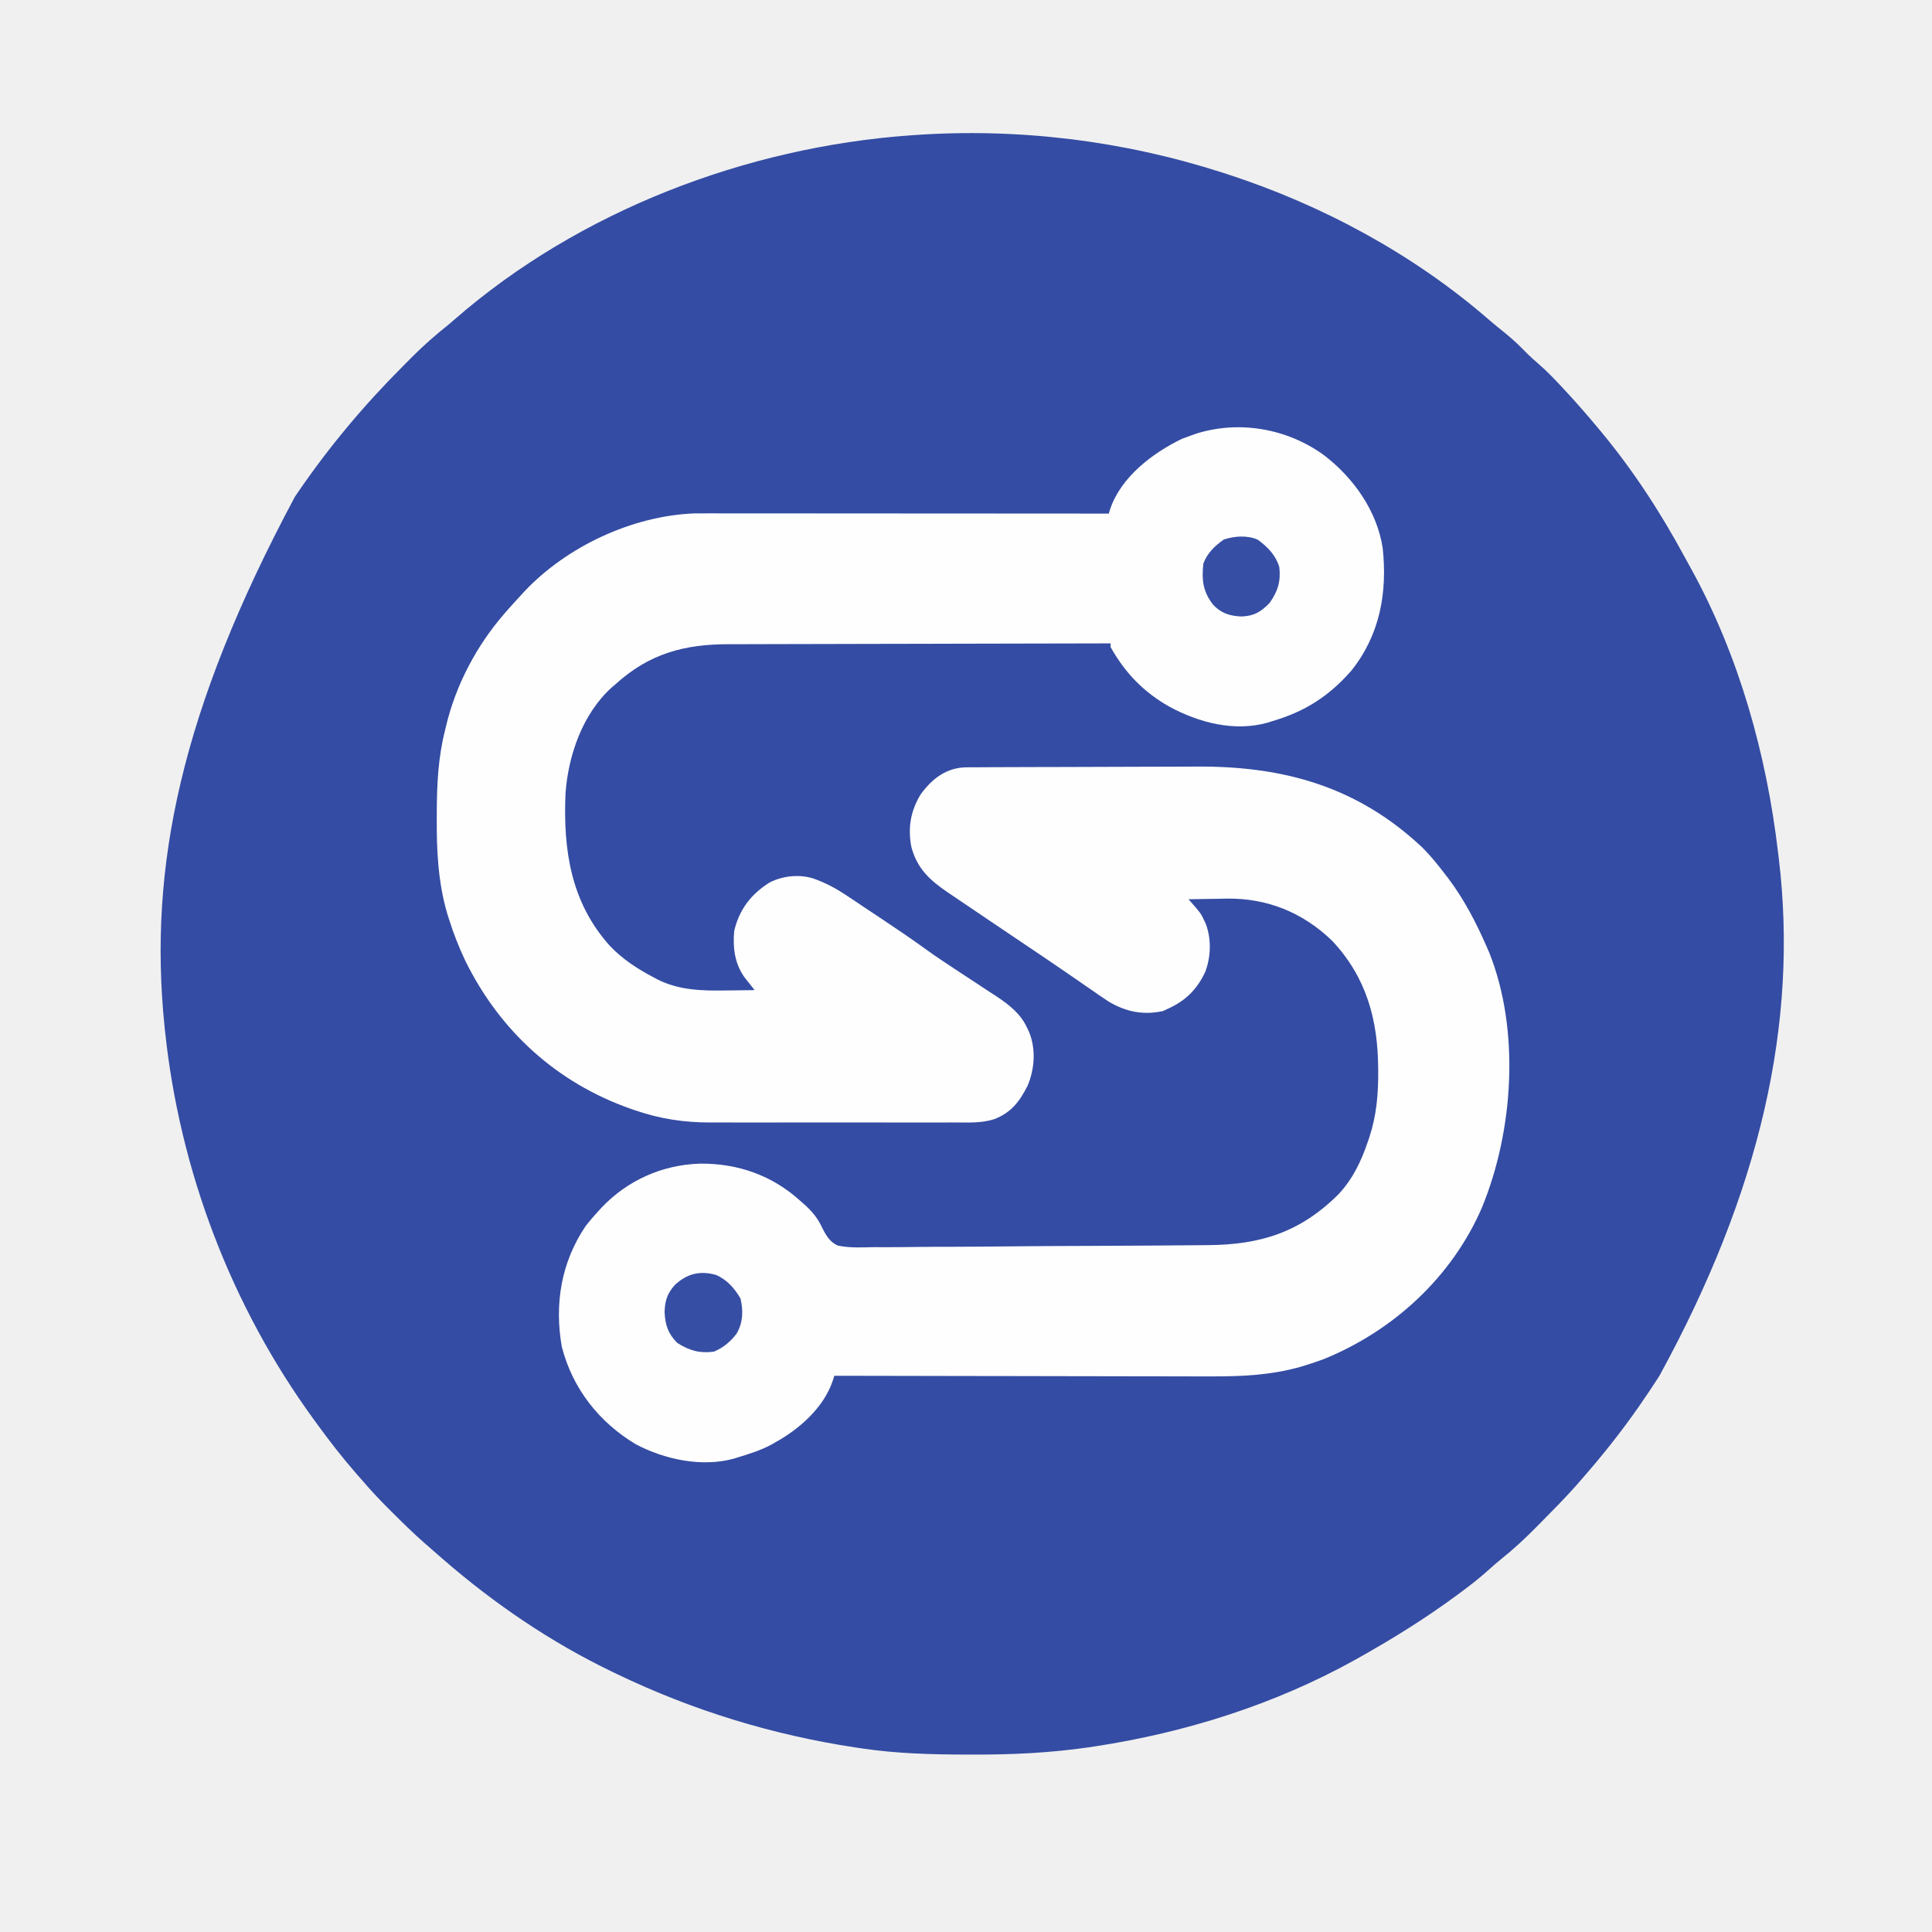
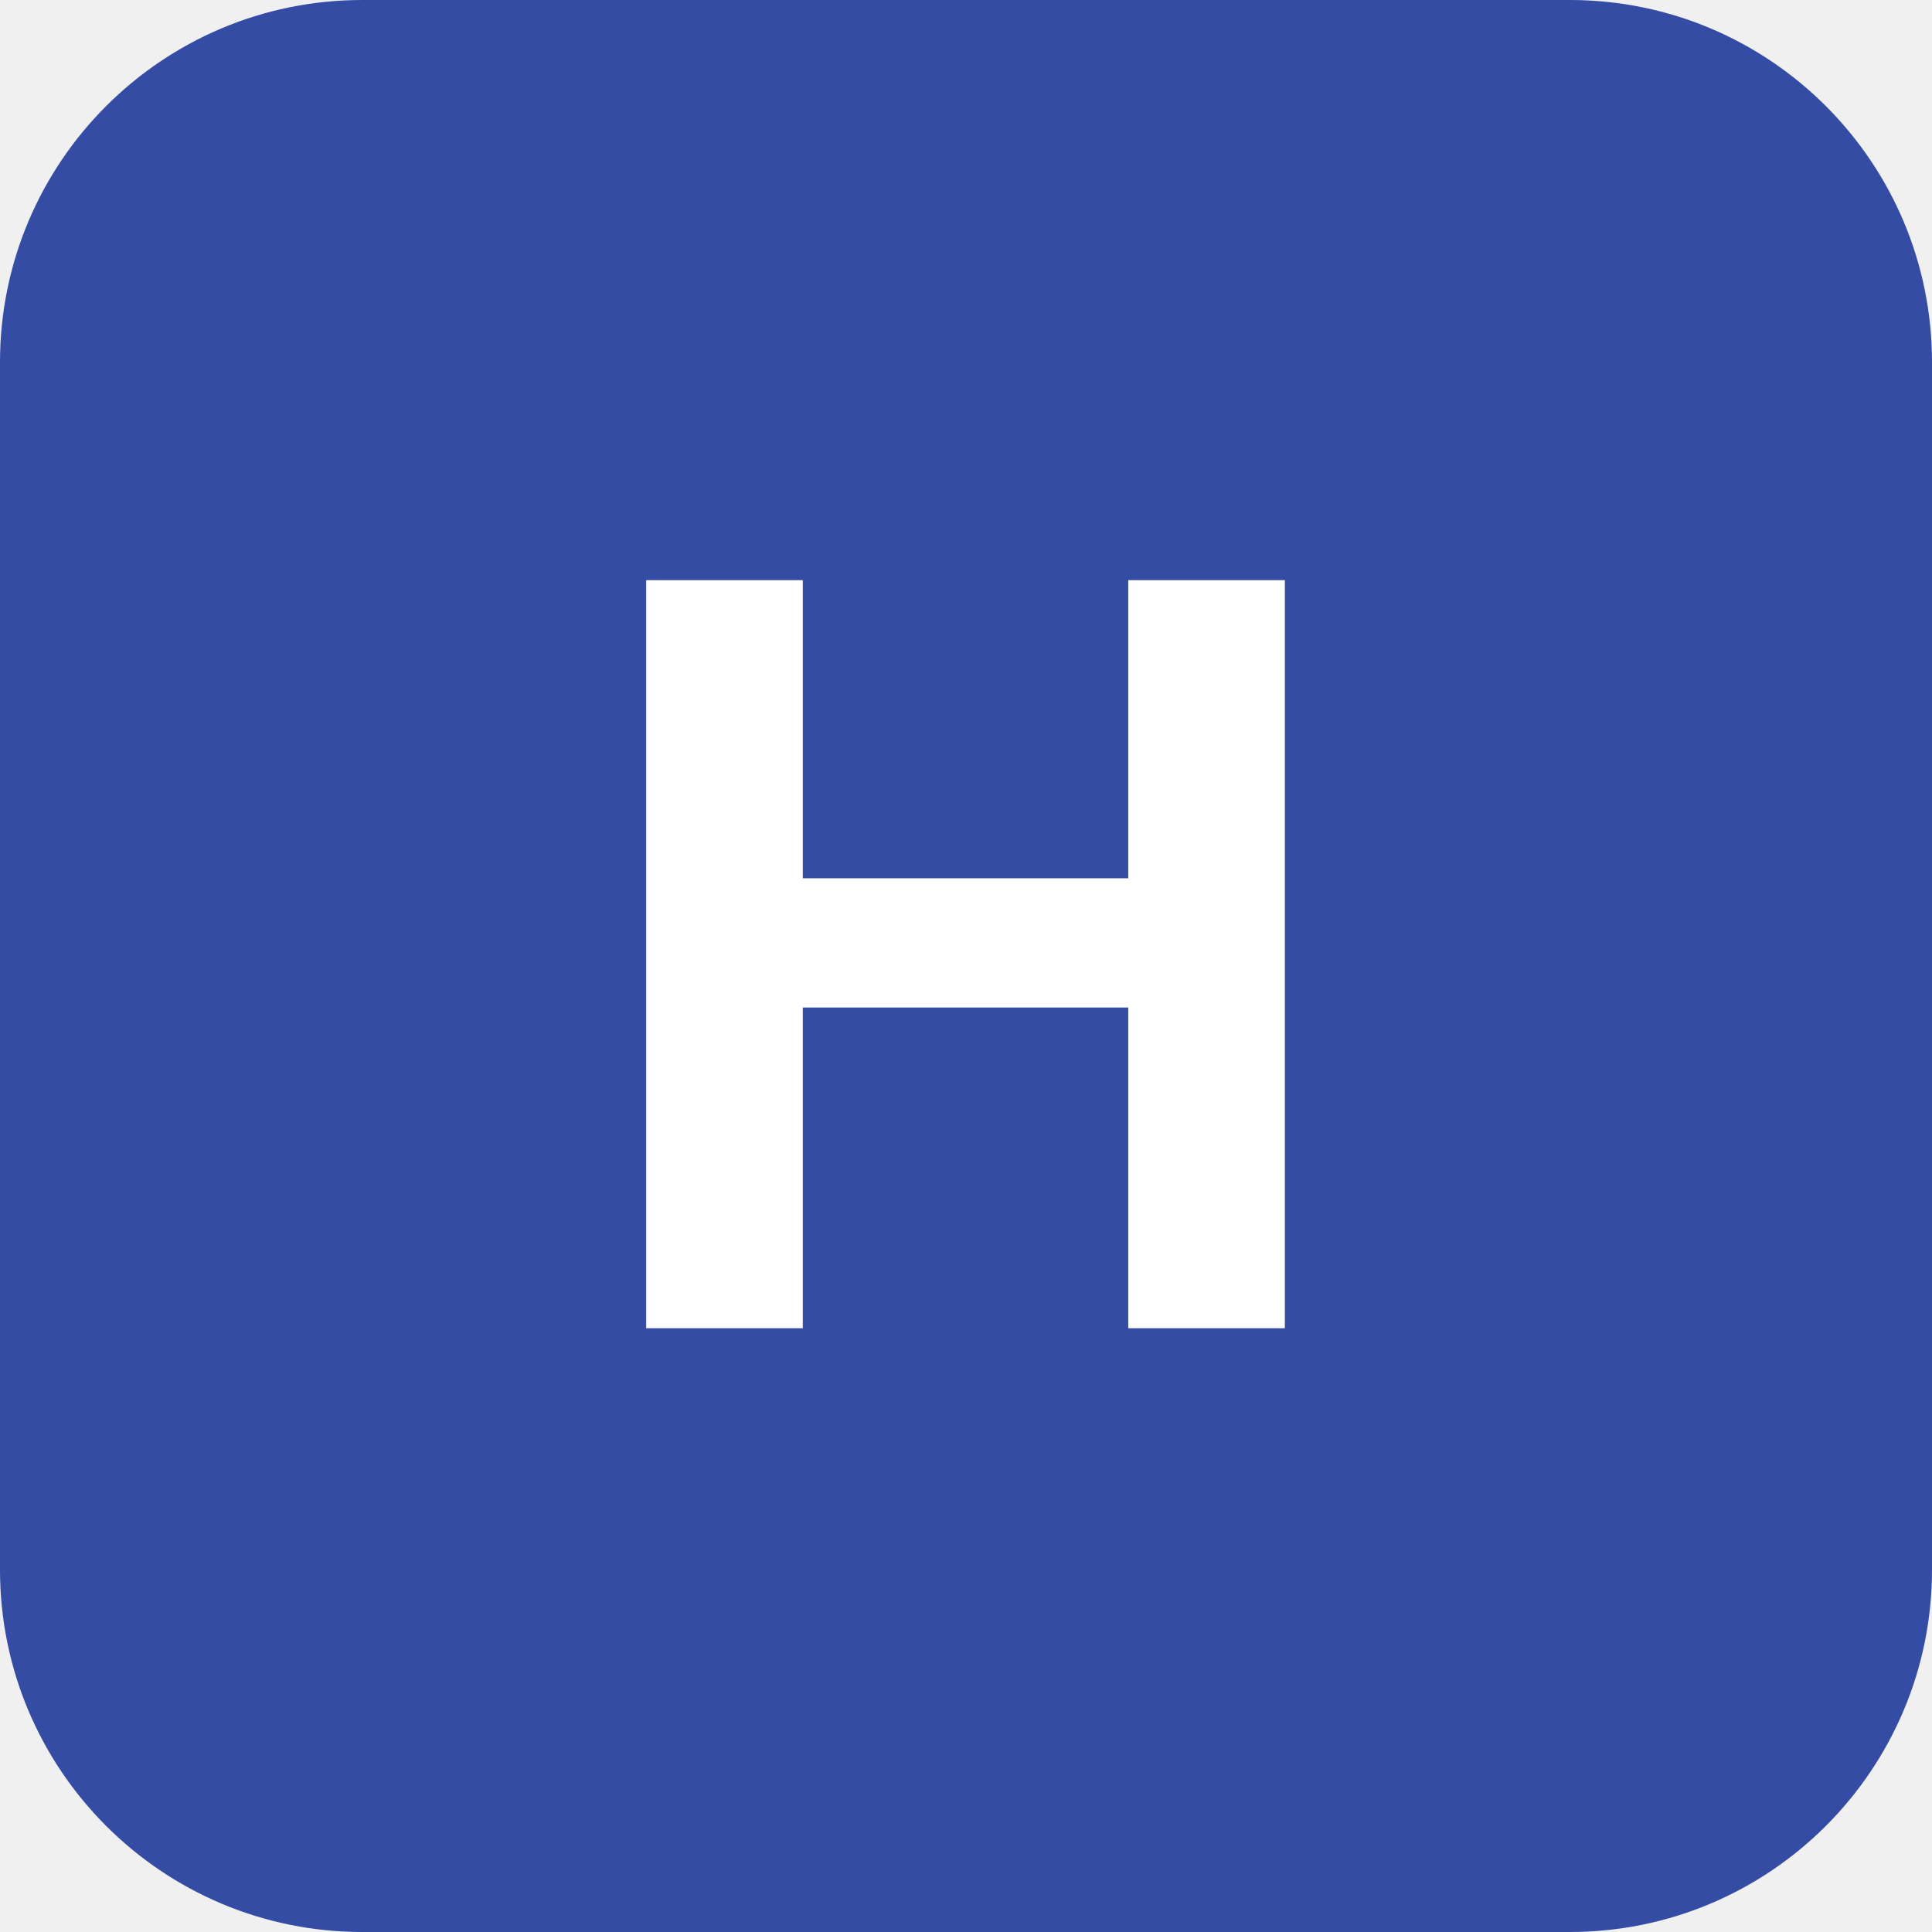
- <svg xmlns="http://www.w3.org/2000/svg" version="1.1" width="1042" height="1042" viewBox="0 0 1042 1042">
-   <path d="M0 0 C0.988 0.317 1.976 0.634 2.994 0.96 C54.155 17.597 103.37 44.111 144.078 79.48 C146.919 81.93 149.82 84.282 152.75 86.625 C156.988 90.069 160.864 93.718 164.637 97.664 C166.63 99.634 168.66 101.447 170.785 103.27 C175.042 106.965 178.912 110.938 182.75 115.062 C183.443 115.804 184.136 116.546 184.851 117.31 C191.104 124.04 197.141 130.925 203 138 C203.479 138.574 203.957 139.147 204.45 139.738 C221.915 160.757 236.884 183.805 249.834 207.844 C250.953 209.913 252.092 211.971 253.234 214.027 C278.971 260.822 293.814 314.122 300 367 C300.117 367.94 300.234 368.881 300.355 369.85 C311.124 459.263 290.091 550.184 236 649 C235.563 649.68 235.127 650.361 234.677 651.062 C231.857 655.425 228.958 659.73 226 664 C225.596 664.584 225.191 665.169 224.775 665.771 C214.991 679.844 204.314 693.131 193 706 C192.21 706.904 191.42 707.807 190.605 708.738 C184.625 715.414 178.337 721.79 172.025 728.15 C171.026 729.158 170.028 730.167 169.031 731.177 C163.166 737.118 157.142 742.678 150.606 747.89 C148.128 749.897 145.754 751.977 143.391 754.117 C139.022 758.038 134.456 761.619 129.75 765.125 C128.888 765.768 128.026 766.41 127.138 767.072 C110.161 779.611 92.403 790.683 74 801 C73.173 801.464 72.346 801.928 71.494 802.406 C28.652 826.201 -19.639 841.447 -68 848.812 C-69.273 849.007 -70.546 849.202 -71.857 849.403 C-92.547 852.396 -113.039 853.376 -133.938 853.312 C-135.192 853.311 -136.446 853.309 -137.738 853.307 C-156.67 853.261 -175.253 852.798 -194 850 C-195.203 849.823 -196.406 849.646 -197.645 849.464 C-242.415 842.684 -285.19 829.595 -326 810 C-327.347 809.356 -327.347 809.356 -328.72 808.698 C-361.78 792.784 -392.317 772.039 -420 748 C-420.735 747.366 -421.47 746.732 -422.227 746.078 C-424.162 744.397 -426.081 742.7 -428 741 C-428.673 740.42 -429.346 739.84 -430.039 739.242 C-436.16 733.879 -441.926 728.181 -447.688 722.438 C-448.496 721.634 -449.304 720.831 -450.136 720.003 C-454.964 715.163 -459.557 710.194 -464 705 C-464.961 703.905 -465.923 702.811 -466.887 701.719 C-474.384 693.136 -481.301 684.216 -488 675 C-488.735 673.997 -488.735 673.997 -489.484 672.974 C-534.241 611.675 -562.096 538.447 -570 463 C-570.104 462.011 -570.209 461.022 -570.316 460.003 C-578.89 374.716 -561.602 290.222 -500 175 C-499.451 174.193 -498.901 173.386 -498.335 172.554 C-481.514 147.952 -462.594 125.405 -441.521 104.335 C-439.995 102.808 -438.478 101.272 -436.961 99.736 C-430.632 93.372 -424.028 87.598 -417 82 C-415.91 81.077 -414.825 80.147 -413.75 79.207 C-346.536 20.681 -256.468 -13.673 -168 -20 C-167.224 -20.056 -166.449 -20.113 -165.649 -20.171 C-109.615 -24.038 -53.442 -17.159 0 0 Z " fill="#344CA3" transform="translate(659,93)" />
-   <path d="M0 0 C16.014 12.129 28.878 30.109 31.97 50.335 C34.556 74.444 30.448 97.168 15.027 116.479 C2.904 130.337 -10.212 138.627 -27.774 143.725 C-28.54 143.972 -29.305 144.22 -30.094 144.475 C-48.044 149.543 -67.19 144.46 -83.071 135.869 C-97.007 127.981 -106.977 117.674 -114.774 103.725 C-114.774 103.065 -114.774 102.405 -114.774 101.725 C-143.165 101.761 -171.557 101.818 -199.948 101.903 C-203.307 101.913 -206.666 101.922 -210.025 101.932 C-211.028 101.935 -211.028 101.935 -212.052 101.938 C-222.85 101.969 -233.648 101.986 -244.446 101.998 C-255.543 102.01 -266.639 102.038 -277.736 102.079 C-283.962 102.102 -290.187 102.118 -296.413 102.116 C-302.284 102.116 -308.154 102.134 -314.024 102.166 C-316.168 102.174 -318.313 102.176 -320.457 102.17 C-344.593 102.115 -363.565 107.195 -381.774 123.725 C-382.467 124.314 -383.161 124.903 -383.875 125.51 C-399.559 139.725 -407.331 162.111 -408.774 182.725 C-410.064 213.099 -405.946 241.346 -384.907 264.807 C-377.941 272.122 -369.922 277.315 -361.024 281.975 C-360.114 282.469 -360.114 282.469 -359.186 282.973 C-347.417 288.899 -334.75 289.144 -321.899 288.912 C-320.421 288.897 -318.943 288.883 -317.465 288.871 C-313.901 288.839 -310.338 288.787 -306.774 288.725 C-307.257 288.118 -307.741 287.512 -308.239 286.888 C-308.872 286.086 -309.505 285.285 -310.157 284.459 C-310.785 283.667 -311.413 282.875 -312.06 282.06 C-317.564 274.563 -318.621 265.803 -317.774 256.725 C-315.049 245.25 -308.699 236.978 -298.774 230.725 C-291.658 227.089 -283.083 226.164 -275.396 228.424 C-268.446 230.829 -262.646 234 -256.567 238.107 C-255.639 238.722 -254.711 239.336 -253.755 239.969 C-250.817 241.919 -247.889 243.884 -244.961 245.85 C-243.011 247.145 -241.06 248.439 -239.108 249.732 C-230.644 255.356 -222.24 261.04 -214.013 267.005 C-209.136 270.518 -204.14 273.837 -199.122 277.143 C-198.283 277.696 -197.445 278.248 -196.581 278.818 C-193.123 281.096 -189.663 283.372 -186.196 285.637 C-183.624 287.319 -181.06 289.011 -178.497 290.705 C-177.724 291.206 -176.951 291.708 -176.154 292.224 C-169.513 296.63 -163.302 301.531 -159.899 308.912 C-159.51 309.731 -159.12 310.549 -158.719 311.393 C-155.003 320.559 -155.728 331.175 -159.512 340.189 C-163.764 348.732 -168.457 354.848 -177.527 358.333 C-184.321 360.508 -191.361 360.144 -198.413 360.113 C-199.984 360.117 -201.556 360.122 -203.127 360.129 C-207.375 360.142 -211.624 360.137 -215.872 360.128 C-220.338 360.12 -224.804 360.127 -229.27 360.132 C-236.776 360.137 -244.282 360.13 -251.788 360.116 C-260.428 360.099 -269.068 360.105 -277.709 360.121 C-285.156 360.135 -292.604 360.137 -300.051 360.129 C-304.486 360.124 -308.921 360.123 -313.356 360.133 C-317.534 360.142 -321.713 360.136 -325.892 360.119 C-327.412 360.115 -328.933 360.116 -330.453 360.123 C-344.49 360.179 -357.763 358.203 -371.086 353.6 C-372.401 353.151 -372.401 353.151 -373.741 352.693 C-413.572 338.67 -444.263 310.685 -462.836 272.85 C-466.348 265.454 -469.271 257.976 -471.711 250.162 C-471.982 249.315 -472.252 248.467 -472.53 247.594 C-477.491 230.72 -478.322 213.449 -478.211 195.975 C-478.209 194.968 -478.206 193.962 -478.203 192.926 C-478.142 177.849 -477.488 163.407 -473.774 148.725 C-473.509 147.596 -473.509 147.596 -473.239 146.444 C-467.937 124.171 -456.766 102.981 -441.774 85.725 C-441.055 84.896 -440.335 84.067 -439.594 83.213 C-437.355 80.683 -435.076 78.198 -432.774 75.725 C-432.111 74.996 -431.449 74.268 -430.766 73.518 C-407.889 49.379 -372.863 33.013 -339.553 31.633 C-337.112 31.6 -334.673 31.596 -332.232 31.604 C-331.302 31.604 -330.373 31.603 -329.415 31.602 C-326.316 31.6 -323.218 31.606 -320.12 31.611 C-317.892 31.611 -315.664 31.611 -313.436 31.611 C-307.4 31.61 -301.363 31.616 -295.327 31.623 C-289.014 31.629 -282.701 31.63 -276.389 31.631 C-265.797 31.634 -255.205 31.64 -244.613 31.649 C-233.706 31.658 -222.799 31.665 -211.892 31.67 C-211.219 31.67 -210.546 31.67 -209.853 31.67 C-206.477 31.672 -203.1 31.673 -199.724 31.674 C-171.741 31.685 -143.757 31.702 -115.774 31.725 C-115.335 30.335 -115.335 30.335 -114.887 28.917 C-108.909 11.774 -92.099 -0.945 -76.336 -8.588 C-74.829 -9.186 -73.306 -9.745 -71.774 -10.275 C-70.736 -10.645 -69.699 -11.015 -68.629 -11.396 C-45.385 -18.674 -19.73 -14.186 0 0 Z " fill="#FEFEFE" transform="translate(713.7739,245.2754)" />
-   <path d="M0 0 C0.651 -0.004 1.301 -0.009 1.971 -0.013 C4.156 -0.027 6.341 -0.033 8.526 -0.039 C10.092 -0.047 11.658 -0.055 13.223 -0.064 C18.379 -0.09 23.534 -0.105 28.69 -0.12 C30.472 -0.125 32.254 -0.13 34.036 -0.136 C41.467 -0.157 48.897 -0.176 56.328 -0.187 C66.924 -0.203 77.519 -0.236 88.115 -0.294 C95.589 -0.333 103.063 -0.352 110.537 -0.357 C114.985 -0.361 119.433 -0.372 123.881 -0.405 C171.096 -0.737 210.948 10.432 245.944 43.439 C250.192 47.75 253.959 52.34 257.619 57.154 C258.296 58.027 258.973 58.899 259.67 59.798 C268.36 71.323 274.866 83.966 280.619 97.154 C280.998 98.018 281.377 98.881 281.768 99.771 C298.611 141.946 294.882 196.308 277.811 237.615 C261.584 275.018 230.087 303.903 192.619 319.154 C189.316 320.385 185.989 321.491 182.619 322.529 C181.538 322.868 181.538 322.868 180.436 323.215 C164.103 327.925 147.677 328.586 130.808 328.494 C128.589 328.494 126.369 328.494 124.15 328.496 C118.186 328.497 112.222 328.479 106.259 328.458 C100.004 328.439 93.748 328.438 87.493 328.434 C77.014 328.426 66.535 328.407 56.056 328.38 C45.272 328.353 34.489 328.331 23.706 328.319 C23.039 328.318 22.372 328.317 21.685 328.316 C18.337 328.312 14.99 328.309 11.643 328.305 C-16.032 328.274 -43.706 328.221 -71.381 328.154 C-71.684 329.091 -71.987 330.028 -72.299 330.993 C-77.272 345.525 -90.296 356.93 -103.381 364.154 C-104.392 364.732 -104.392 364.732 -105.424 365.322 C-111.111 368.382 -117.216 370.291 -123.381 372.154 C-124.097 372.383 -124.814 372.613 -125.553 372.849 C-142.898 377.623 -162.859 373.287 -178.381 365.154 C-198.231 353.298 -212.644 335.008 -218.381 312.466 C-222.455 289.298 -218.657 266.797 -205.435 247.283 C-203.516 244.792 -201.512 242.466 -199.381 240.154 C-198.608 239.302 -197.836 238.45 -197.041 237.572 C-183.006 222.783 -164.43 214.447 -144.083 213.751 C-123.484 213.474 -104.683 220.114 -89.381 234.154 C-88.625 234.818 -87.87 235.482 -87.092 236.166 C-82.971 239.996 -80.241 243.346 -77.861 248.479 C-75.826 252.514 -73.708 256.228 -69.358 257.959 C-63.118 259.272 -56.74 258.939 -50.402 258.791 C-48.257 258.792 -46.113 258.799 -43.968 258.812 C-38.157 258.828 -32.349 258.759 -26.538 258.672 C-20.443 258.596 -14.348 258.596 -8.253 258.588 C1.988 258.563 12.228 258.487 22.468 258.375 C36.873 258.217 51.276 258.157 65.681 258.114 C75.693 258.081 85.705 258.023 95.717 257.961 C98.135 257.946 100.553 257.932 102.97 257.919 C109.874 257.88 116.776 257.827 123.679 257.749 C125.763 257.728 127.846 257.711 129.93 257.7 C158.378 257.534 179.923 250.812 200.549 230.228 C208.356 221.848 212.806 212.374 216.432 201.654 C216.867 200.373 216.867 200.373 217.311 199.067 C220.998 187.625 221.986 176.512 221.932 164.529 C221.928 163.543 221.928 163.543 221.924 162.537 C221.77 136.079 215.618 113.299 197.084 93.529 C181.218 78.241 162.034 70.507 140.215 70.802 C138.704 70.836 137.193 70.87 135.682 70.904 C134.112 70.924 132.543 70.942 130.973 70.959 C127.188 71.002 123.404 71.071 119.619 71.154 C120.229 71.84 120.229 71.84 120.851 72.54 C126.221 78.677 126.221 78.677 127.932 82.279 C128.237 82.9 128.543 83.522 128.858 84.162 C132.038 92.479 131.761 102.17 128.619 110.404 C124.224 119.75 118.013 125.944 108.619 130.154 C107.691 130.587 106.763 131.02 105.807 131.466 C95.114 133.773 85.886 131.858 76.523 126.324 C73.01 124.014 69.56 121.631 66.119 119.216 C64.796 118.301 63.471 117.388 62.145 116.476 C59.995 114.996 57.846 113.516 55.7 112.031 C46.977 106 38.173 100.092 29.373 94.174 C24.76 91.07 20.151 87.96 15.541 84.849 C14.236 83.969 14.236 83.969 12.905 83.071 C11.241 81.947 9.576 80.824 7.911 79.7 C6.46 78.721 5.009 77.742 3.558 76.764 C-0.196 74.232 -3.946 71.695 -7.693 69.154 C-8.527 68.592 -9.36 68.03 -10.219 67.451 C-19.976 60.815 -26.741 54.607 -29.873 42.853 C-31.798 32.618 -30.289 23.633 -24.908 14.712 C-18.718 6.063 -10.78 0.051 0 0 Z " fill="#FEFEFE" transform="translate(521.3806,413.8461)" />
-   <path d="M0 0 C5.188 3.817 9.781 8.505 11.508 14.836 C12.324 22.428 10.702 27.727 6.258 34.023 C1.455 38.935 -2.116 41.053 -8.93 41.336 C-15.254 41.059 -19.93 39.616 -24.281 34.895 C-29.735 27.877 -30.409 21.644 -29.492 12.836 C-27.383 7.117 -23.357 3.326 -18.492 -0.164 C-12.729 -2.085 -5.593 -2.613 0 0 Z " fill="#364EA4" transform="translate(678.4922,291.1641)" />
-   <path d="M0 0 C5.981 2.685 9.786 7.104 13.09 12.66 C14.643 19.34 14.486 25.495 11.055 31.527 C7.876 35.846 3.685 39.305 -1.285 41.348 C-9.056 42.35 -14.41 40.781 -20.973 36.66 C-25.979 31.654 -27.553 26.915 -27.848 19.848 C-27.651 13.794 -26.347 9.842 -22.285 5.348 C-15.717 -0.74 -8.758 -2.5 0 0 Z " fill="#364EA4" transform="translate(386.2852,687.6523)" />
+ <svg xmlns="http://www.w3.org/2000/svg" viewBox="0 0 32 32" width="32" height="32">
+   <rect width="32" height="32" rx="6" fill="#344ca3" />
+   <text x="16" y="22" font-family="Arial, sans-serif" font-size="18" font-weight="bold" fill="white" text-anchor="middle">H</text>
</svg>
